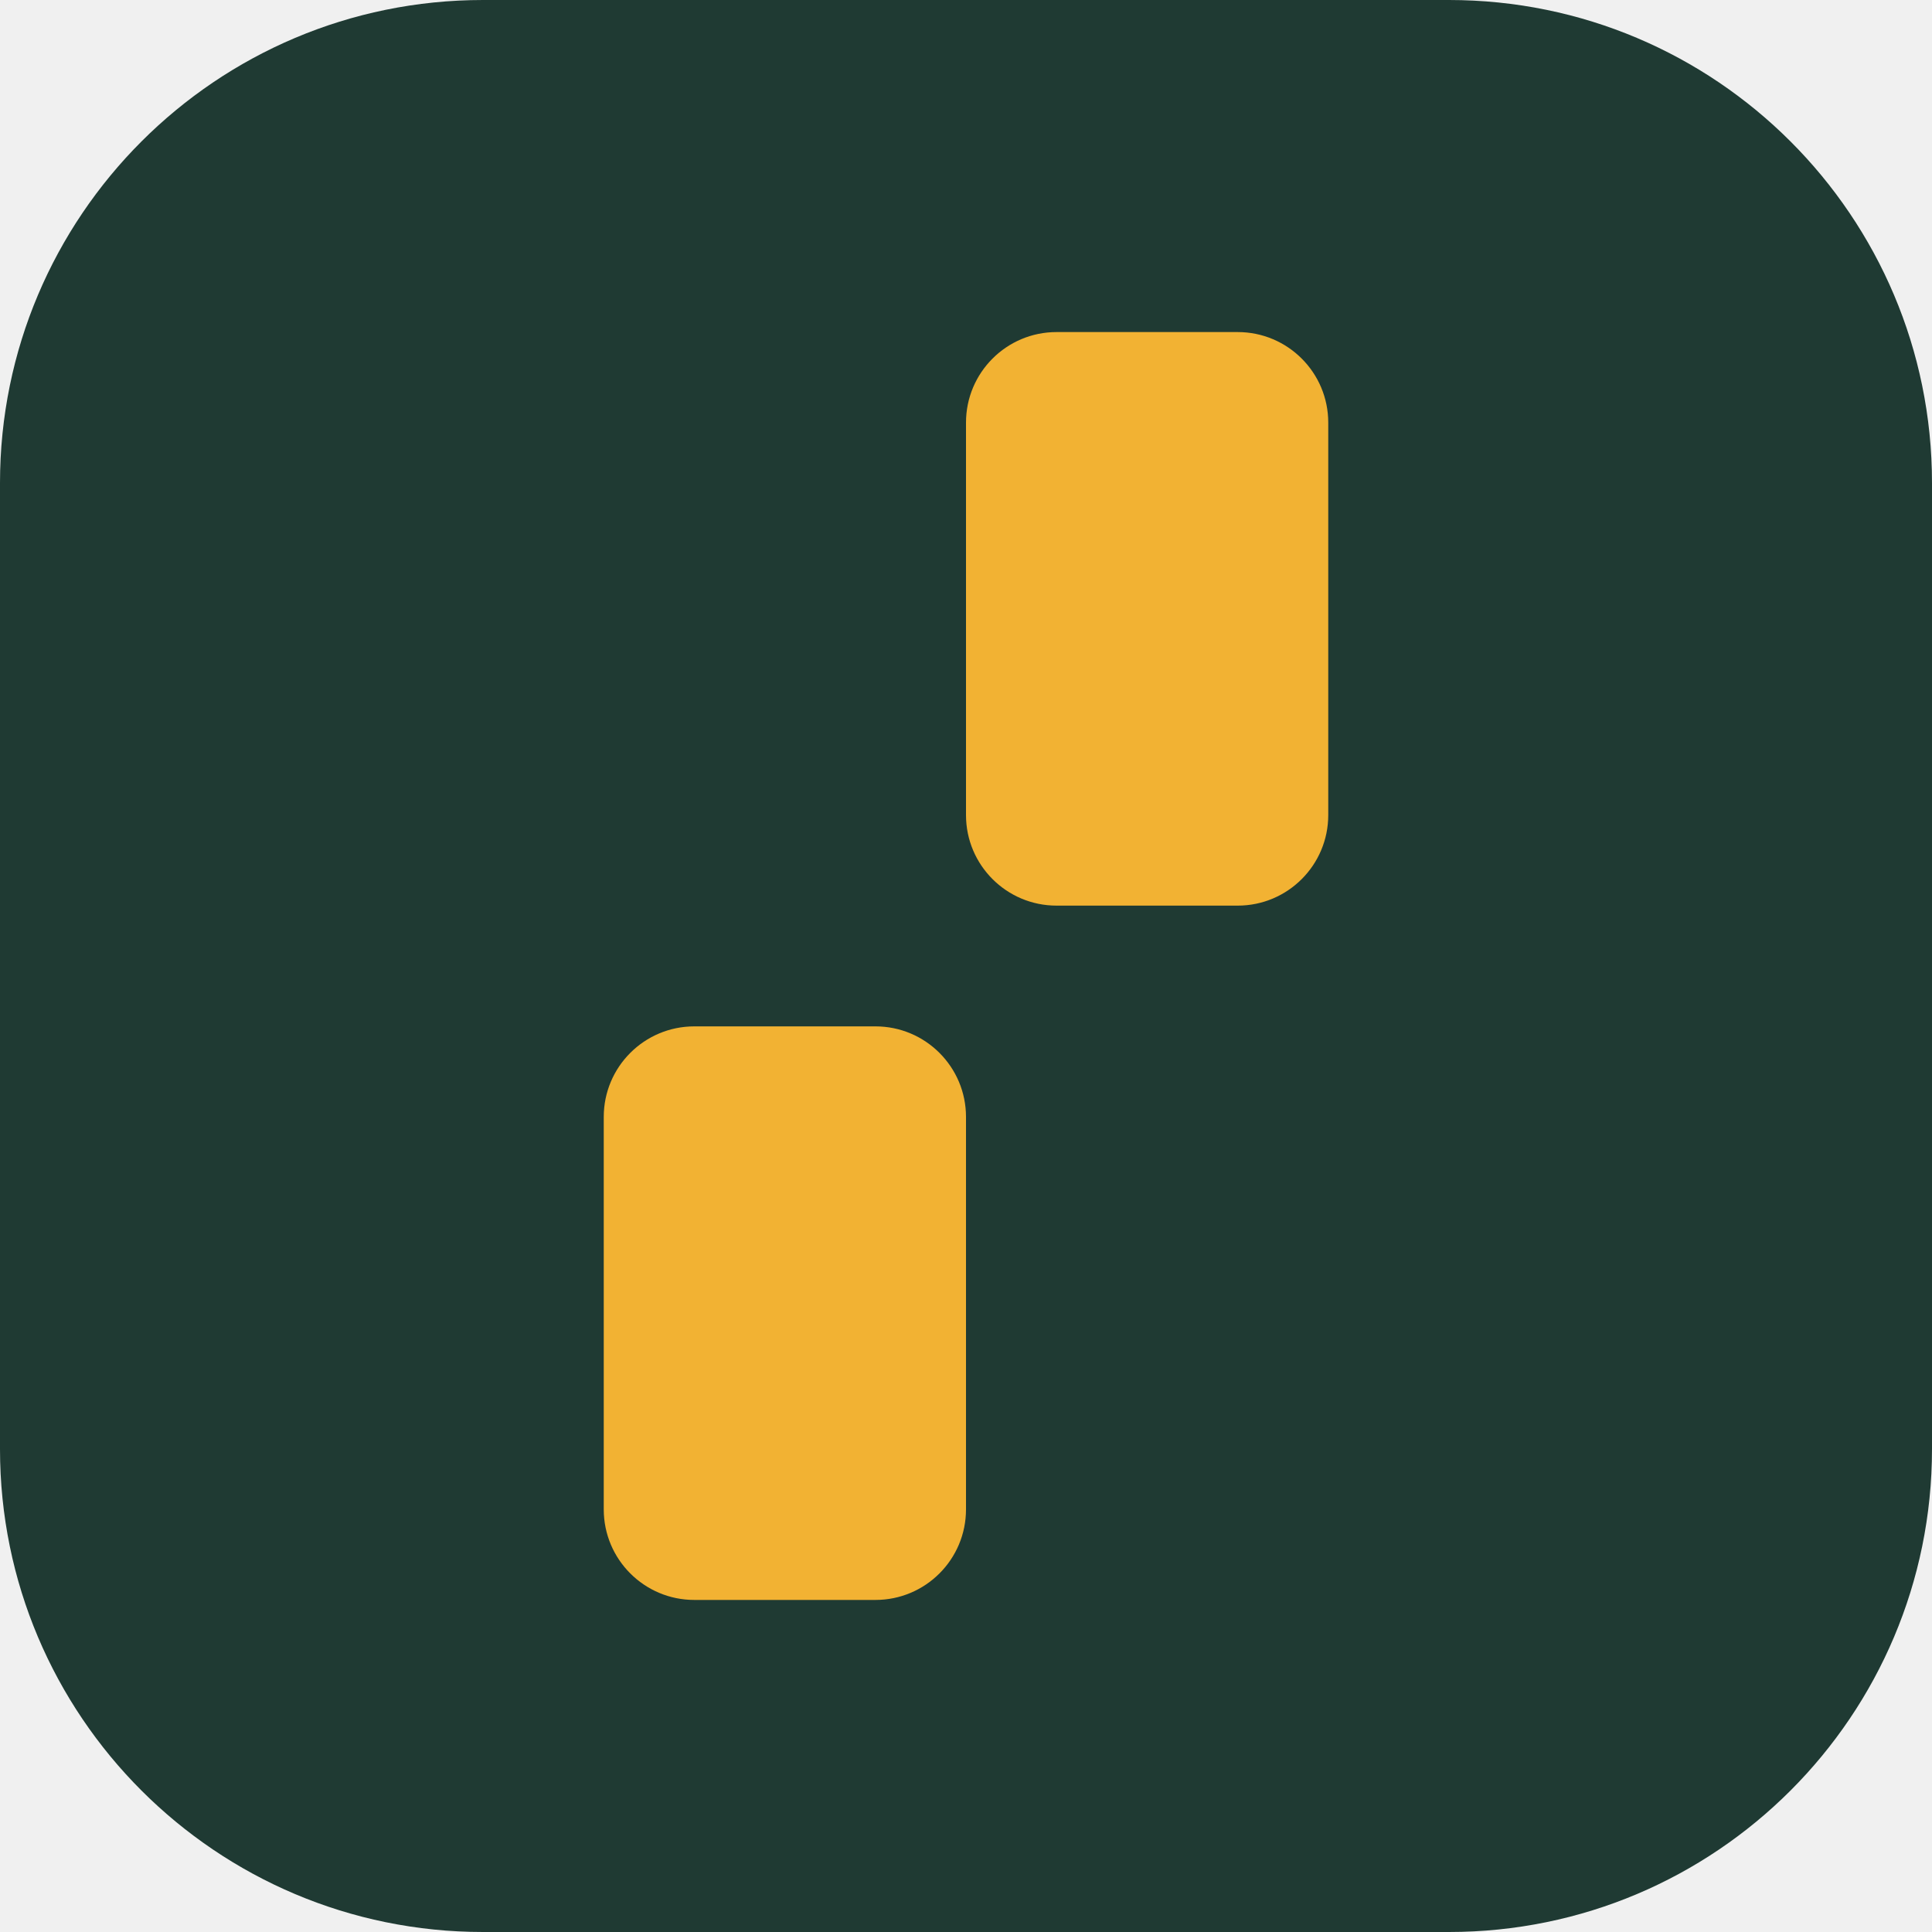
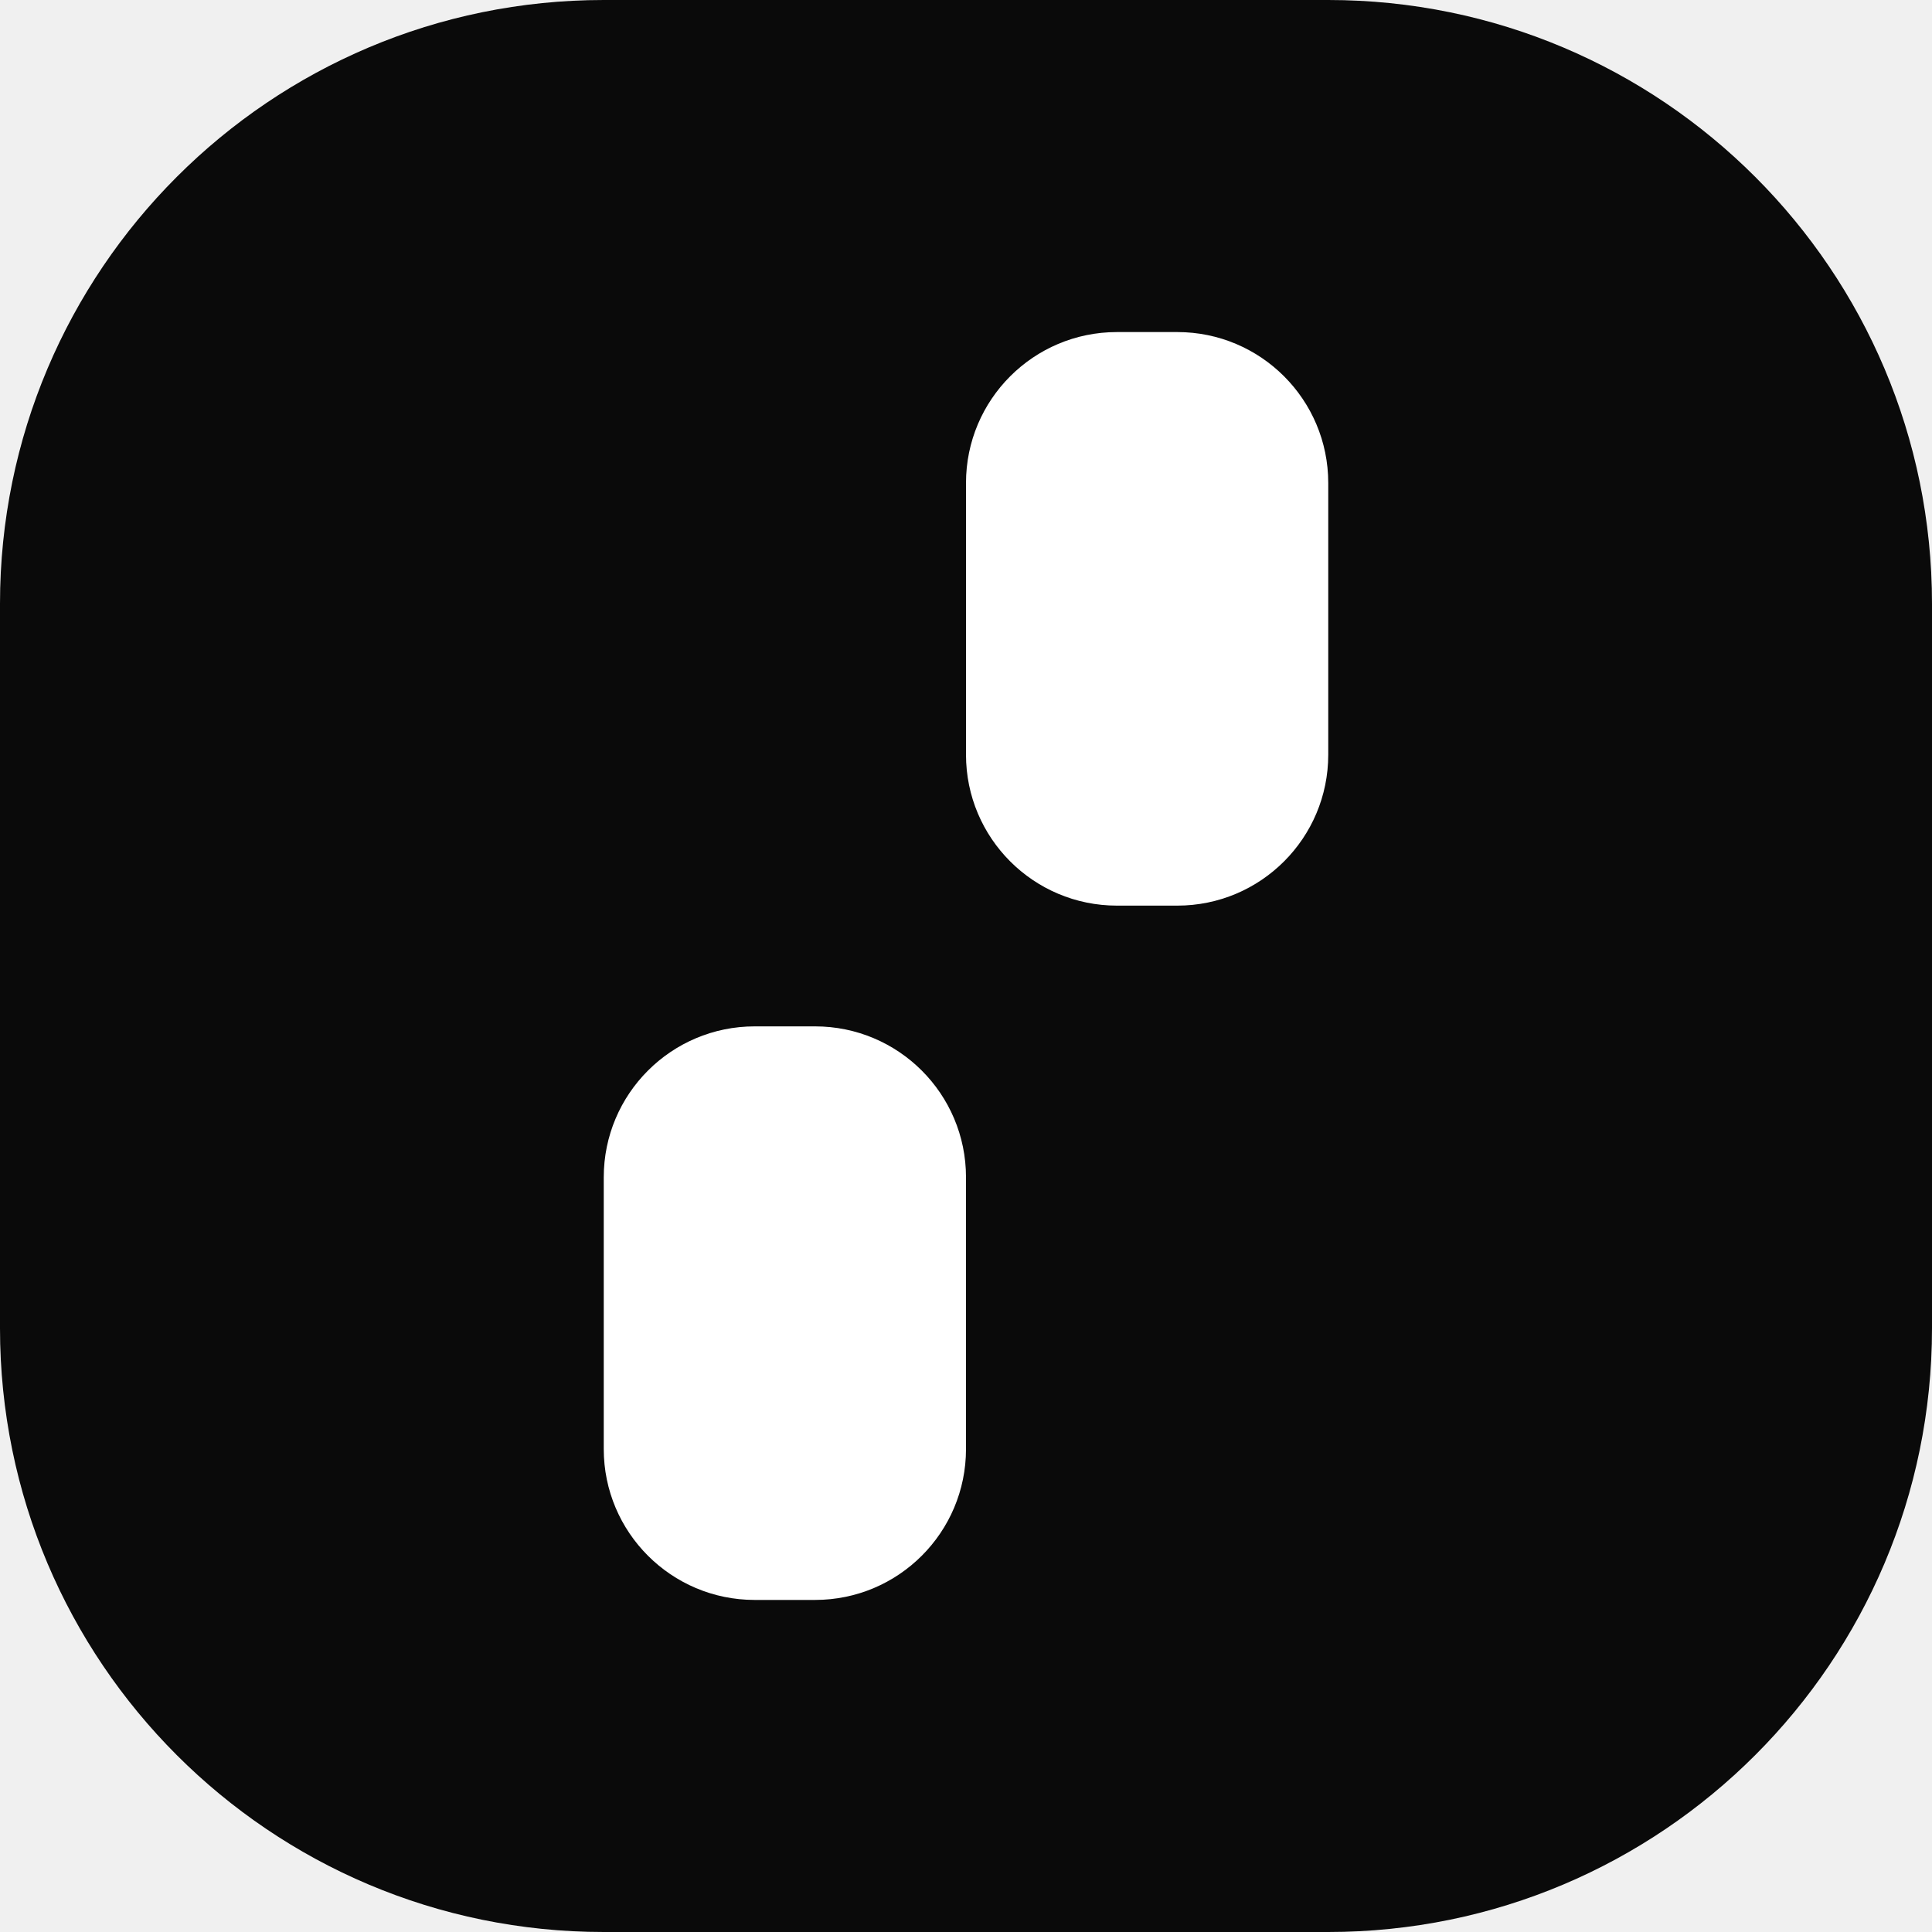
<svg xmlns="http://www.w3.org/2000/svg" viewBox="0 0 64 64">
-   <rect width="64" height="64" rx="16" fill="#1f3a33" />
-   <rect x="32" y="11" width="12" height="19" rx="3" fill="#f2b233" />
-   <rect x="20" y="34" width="12" height="19" rx="3" fill="#f2b233" />
+   <rect width="64" height="64" rx="20" fill="#0a0a0a" />
+   <rect x="32" y="11" width="12" height="19" rx="5" fill="#fff" />
+   <rect x="20" y="34" width="12" height="19" rx="5" fill="#fff" />
</svg>
